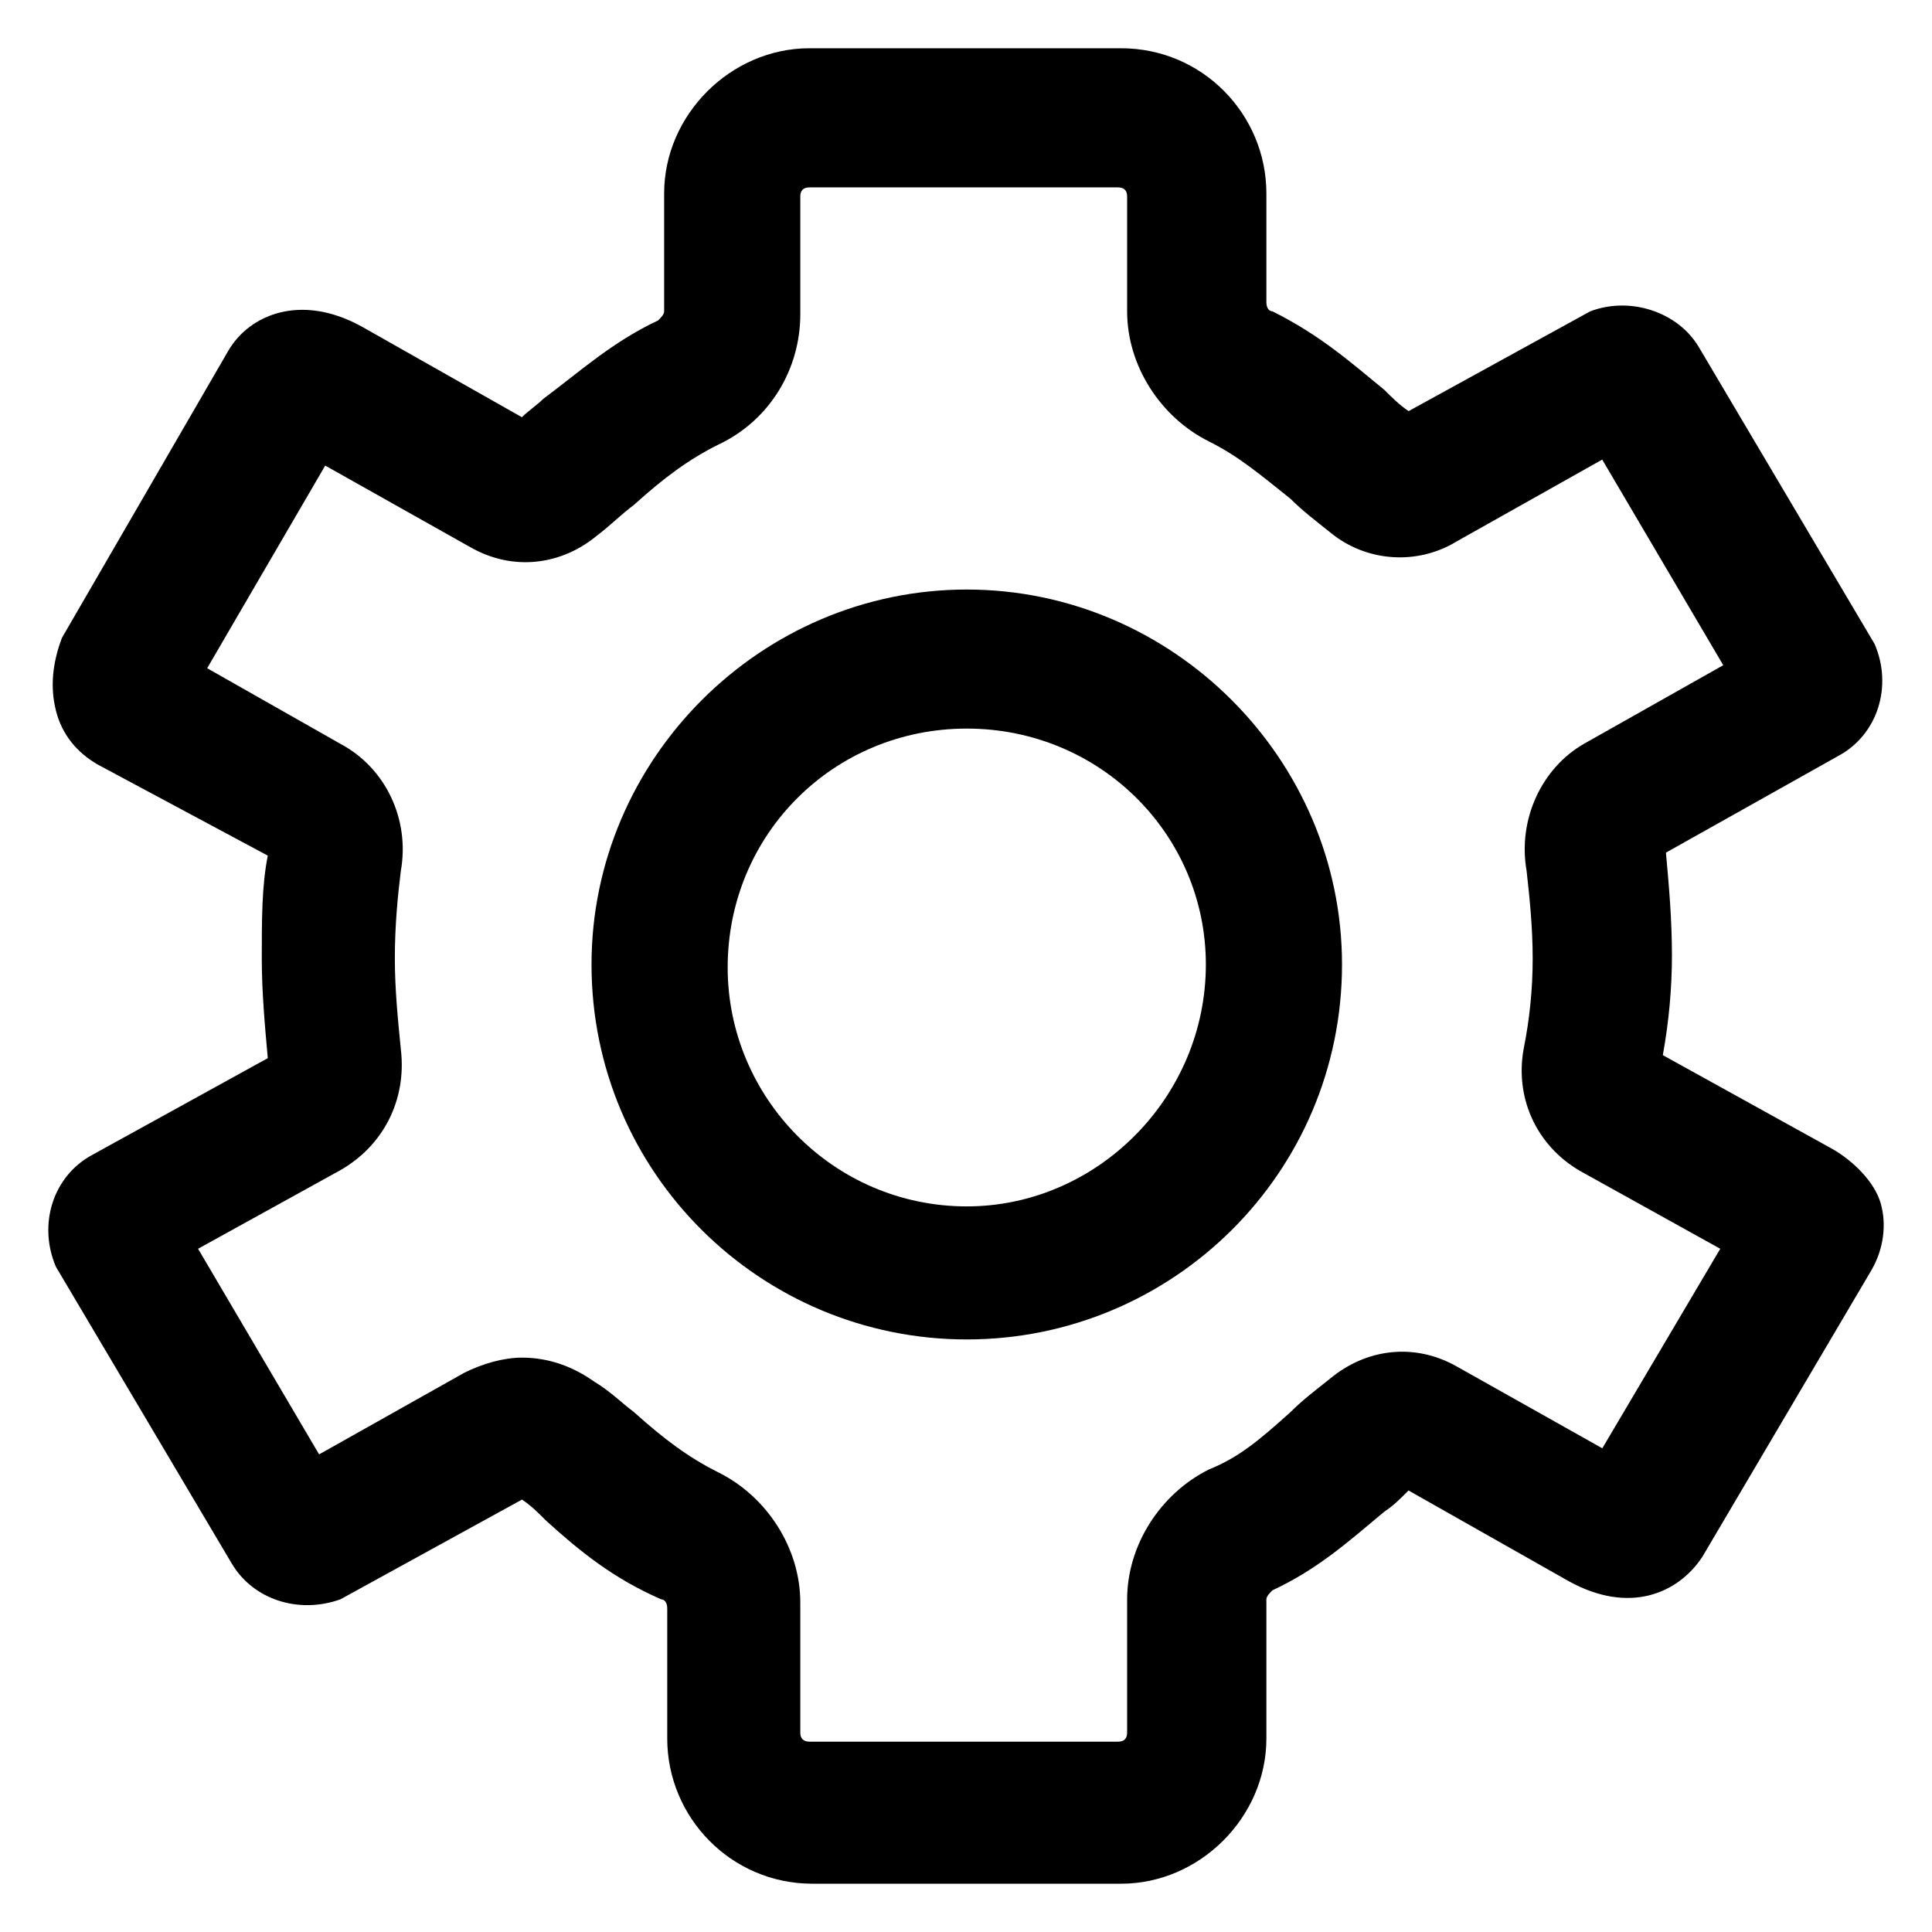
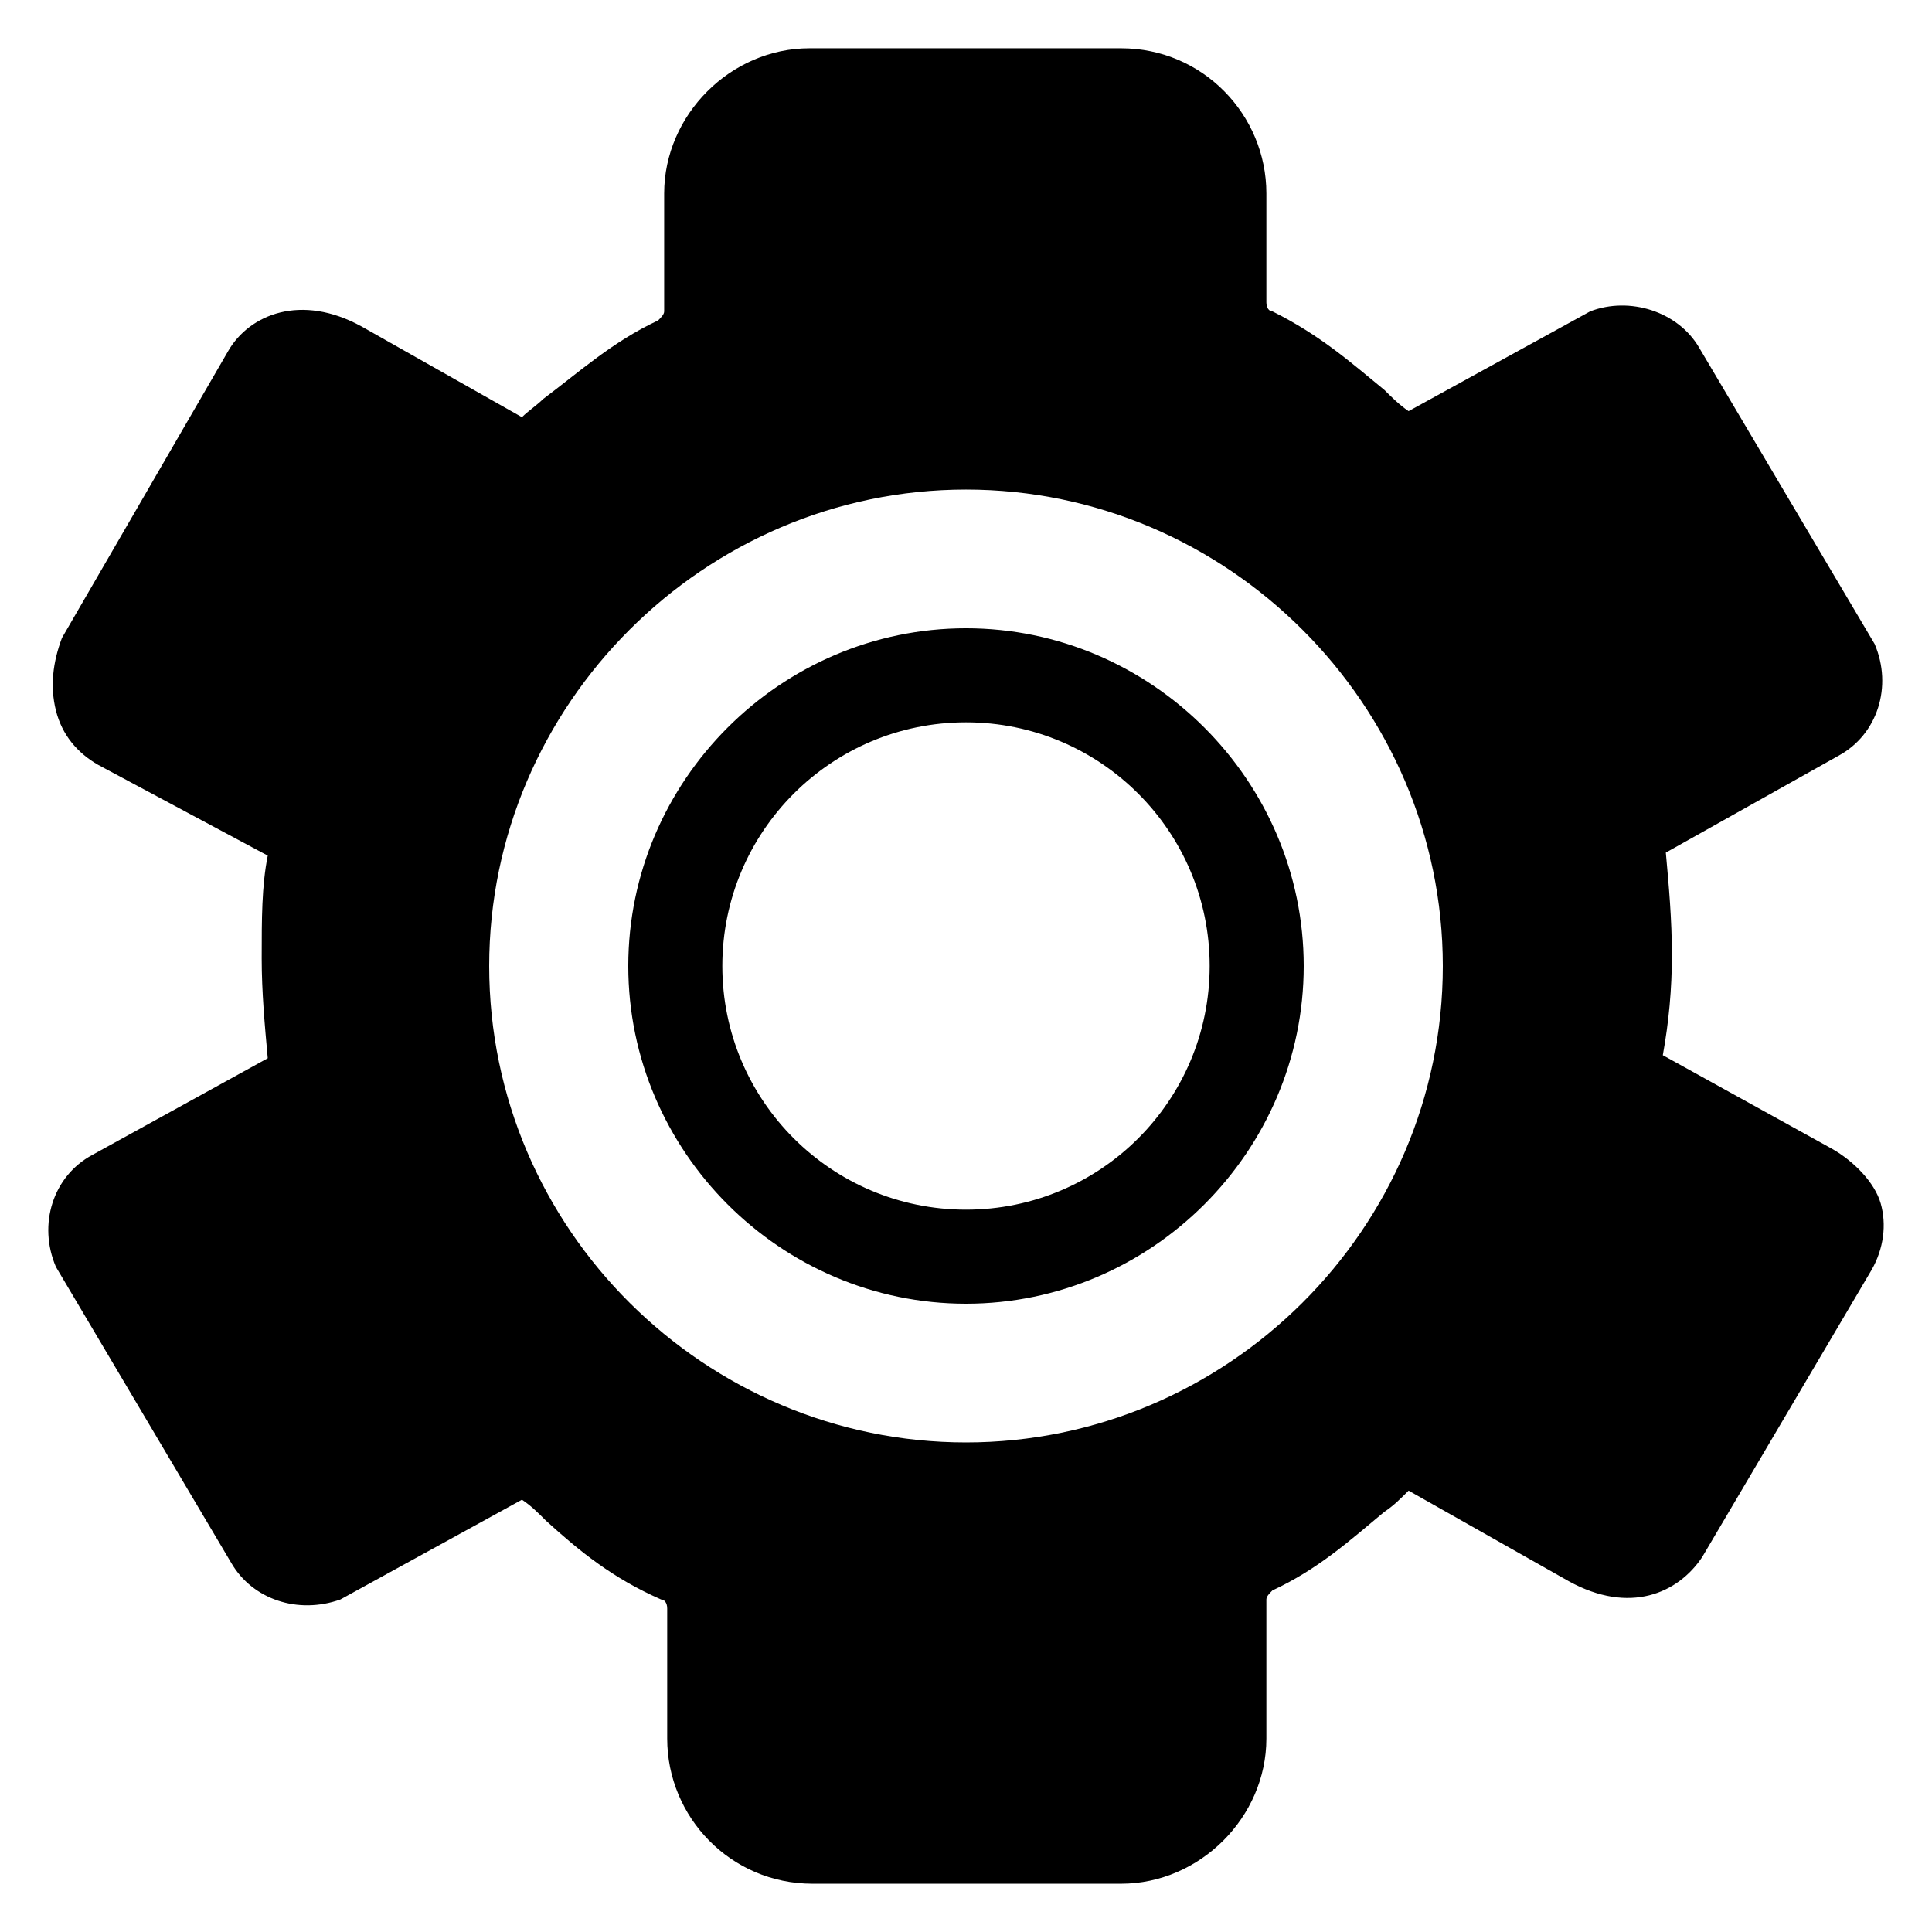
<svg xmlns="http://www.w3.org/2000/svg" width="283.46" height="283.46" viewBox="0 0 283.46 283.46" fill="none" class="fill-current" version="1.1" id="svg4507">
  <defs id="defs4511" />
-   <g clip-path="url(#clip0_2007_600)" id="g4505" style="fill:#000000;fill-opacity:1">
-     <g id="g5129" transform="translate(6.537731,6.552744)">
-       <g id="g5124" transform="matrix(14.20789,0,0,14.19661,-7.215006,-7.010701)">
-         <path d="m 10.031,6.125 c -2.125,0 -3.875,1.75 -3.875,3.875 0,2.156 1.75,3.875 3.875,3.875 2.125,0 3.875,-1.719 3.875,-3.875 0,-2.125 -1.75,-3.875 -3.875,-3.875 z m 0,6.375 c -1.375,0 -2.469,-1.125 -2.469,-2.469 0,-1.375 1.094,-2.469 2.469,-2.469 1.375,0 2.469,1.094 2.469,2.438 0,1.375 -1.125,2.5 -2.469,2.5 z" id="path4501" style="fill:#000000;fill-opacity:1" />
-         <path d="m 18.969,11.906 -1.75,-0.969 c 0.062,-0.344 0.094,-0.688 0.094,-1.031 0,-0.375 -0.031,-0.719 -0.062,-1.062 l 1.781,-1 C 19.438,7.625 19.594,7.125 19.406,6.688 L 17.594,3.625 C 17.375,3.25 16.875,3.094 16.469,3.25 l -1.875,1.031 C 14.5,4.219 14.406,4.125 14.344,4.062 14,3.781 13.688,3.5 13.188,3.25 13.156,3.25 13.125,3.219 13.125,3.156 v -1.125 c 0,-0.812 -0.656,-1.5 -1.5,-1.5 H 8.406 c -0.812,0 -1.5,0.688 -1.5,1.5 V 3.25 c 0,0.031 -0.031,0.062 -0.062,0.094 -0.469,0.219 -0.812,0.531 -1.188,0.812 -0.062,0.062 -0.156,0.125 -0.219,0.188 L 3.781,3.406 c -0.625,-0.344 -1.156,-0.125 -1.375,0.25 L 0.687,6.625 c -0.094,0.25 -0.125,0.5 -0.062,0.75 0.062,0.25 0.219,0.438 0.438,0.562 l 1.75,0.938 c -0.062,0.312 -0.062,0.656 -0.062,1.062 0,0.344 0.031,0.688 0.062,1.031 l -1.813,1 c -0.406,0.219 -0.562,0.719 -0.375,1.156 l 1.813,3.062 c 0.219,0.375 0.688,0.531 1.125,0.375 l 1.875,-1.031 c 0.094,0.063 0.156,0.125 0.25,0.219 0.344,0.312 0.688,0.594 1.188,0.812 0.031,0 0.062,0.031 0.062,0.094 V 18 c 0,0.812 0.656,1.5 1.5,1.5 H 11.625 c 0.812,0 1.5,-0.688 1.5,-1.5 v -1.438 c 0,-0.031 0.031,-0.062 0.062,-0.094 0.469,-0.219 0.781,-0.5 1.156,-0.813 0.094,-0.062 0.156,-0.125 0.25,-0.219 L 16.25,16.375 c 0.625,0.344 1.125,0.125 1.375,-0.25 l 1.75,-2.969 c 0.125,-0.219 0.156,-0.469 0.094,-0.687 -0.062,-0.219 -0.281,-0.438 -0.5,-0.563 z M 16.594,15 l -1.5,-0.844 c -0.438,-0.25 -0.938,-0.187 -1.312,0.125 C 13.625,14.406 13.5,14.5 13.375,14.625 c -0.312,0.281 -0.531,0.469 -0.844,0.594 -0.5,0.25 -0.844,0.781 -0.844,1.344 v 1.375 c 0,0.062 -0.031,0.094 -0.094,0.094 H 8.406 C 8.344,18.031 8.312,18 8.312,17.938 v -1.344 c 0,-0.562 -0.344,-1.094 -0.844,-1.344 -0.312,-0.156 -0.562,-0.344 -0.875,-0.625 -0.125,-0.094 -0.25,-0.219 -0.406,-0.312 -0.219,-0.156 -0.469,-0.25 -0.75,-0.25 -0.188,0 -0.406,0.062 -0.594,0.156 l -1.5,0.844 -1.25,-2.125 1.469,-0.812 c 0.438,-0.25 0.688,-0.719 0.625,-1.25 -0.031,-0.312 -0.062,-0.625 -0.062,-0.938 0,-0.344 0.031,-0.656 0.062,-0.906 C 4.281,8.5 4.031,7.969 3.562,7.719 l -1.375,-0.781 1.219,-2.094 1.5,0.844 c 0.438,0.25 0.938,0.188 1.312,-0.125 0.125,-0.094 0.25,-0.219 0.375,-0.312 0.312,-0.281 0.562,-0.469 0.875,-0.625 C 8,4.375 8.312,3.844 8.312,3.281 V 2.062 C 8.312,2 8.344,1.969 8.406,1.969 h 3.187 c 0.062,0 0.094,0.031 0.094,0.094 V 3.25 c 0,0.562 0.344,1.094 0.844,1.344 0.312,0.156 0.531,0.344 0.844,0.594 0.125,0.125 0.25,0.219 0.406,0.344 0.375,0.312 0.906,0.344 1.312,0.094 l 1.5,-0.844 1.25,2.125 -1.438,0.812 C 15.969,7.969 15.719,8.5 15.812,9.031 15.844,9.312 15.875,9.625 15.875,9.938 c 0,0.312 -0.031,0.625 -0.094,0.938 -0.094,0.531 0.156,1.031 0.625,1.281 l 1.406,0.781 z" id="path4503" style="fill:#000000;fill-opacity:1" />
-       </g>
-     </g>
-   </g>
+   <path id="path2125" style="color:#000000;display:inline;fill:#000000;fill-rule:evenodd;stroke-linecap:round;stroke-linejoin:round;-inkscape-stroke:none;paint-order:markers stroke fill" d="M 118.758 7.084 C 107.214 7.084 97.445 16.844 97.445 28.379 L 97.445 45.682 C 97.445 46.125 97.003 46.568 96.559 47.012 C 89.899 50.117 85.013 54.554 79.686 58.547 C 78.798 59.434 77.466 60.322 76.578 61.209 L 53.047 47.898 C 44.167 43.018 36.618 46.126 33.51 51.449 L 9.09 93.594 C 7.758 97.143 7.315 100.693 8.203 104.242 C 9.091 107.791 11.31 110.454 14.418 112.229 L 39.283 125.537 C 38.395 129.974 38.395 134.854 38.395 140.621 C 38.395 145.5 38.839 150.38 39.283 155.26 L 13.531 169.457 C 7.759 172.563 5.539 179.662 8.203 185.873 L 33.955 229.35 C 37.063 234.673 43.722 236.891 49.938 234.674 L 76.578 220.033 C 77.91 220.922 78.799 221.808 80.131 223.139 C 85.015 227.575 89.898 231.568 97.002 234.674 C 97.446 234.674 97.891 235.117 97.891 236.004 L 97.891 255.082 C 97.891 266.617 107.213 276.377 119.201 276.377 L 164.49 276.377 C 176.034 276.377 185.801 266.617 185.801 255.082 L 185.801 234.674 C 185.801 234.229 186.245 233.787 186.689 233.344 C 193.349 230.238 197.789 226.243 203.117 221.807 C 204.45 220.919 205.337 220.035 206.668 218.703 L 230.201 232.012 C 239.081 236.892 246.184 233.787 249.736 228.463 L 274.6 186.316 C 276.376 183.212 276.82 179.661 275.932 176.557 C 275.044 173.45 271.937 170.345 268.828 168.57 L 243.965 154.818 C 244.853 149.938 245.297 145.058 245.297 140.178 C 245.297 134.854 244.851 129.974 244.408 125.094 L 269.717 110.896 C 275.489 107.791 277.707 100.693 275.043 94.482 L 249.293 51.004 C 246.186 45.68 239.081 43.463 233.309 45.682 L 206.668 60.322 C 205.337 59.435 204.005 58.102 203.117 57.215 C 198.234 53.222 193.793 49.231 186.689 45.682 C 186.245 45.682 185.801 45.237 185.801 44.35 L 185.801 28.379 C 185.801 16.844 176.477 7.084 164.49 7.084 L 118.758 7.084 z M 141.73 71.828 C 180.106 71.828 211.688 103.385 211.688 141.73 C 211.688 180.4 179.96 211.631 141.73 211.631 C 103.501 211.631 71.773 180.4 71.773 141.73 C 71.773 103.385 103.355 71.828 141.73 71.828 z M 141.73 92.18 C 114.528 92.18 92.18 114.528 92.18 141.73 C 92.18 168.933 114.528 191.279 141.73 191.279 C 168.933 191.279 191.279 168.933 191.279 141.73 C 191.279 114.528 168.933 92.18 141.73 92.18 z M 141.73 105.979 A 35.751 35.751 0 0 1 177.48 141.73 A 35.751 35.751 0 0 1 141.73 177.48 A 35.751 35.751 0 0 1 105.979 141.73 A 35.751 35.751 0 0 1 141.73 105.979 z " />
</svg>
